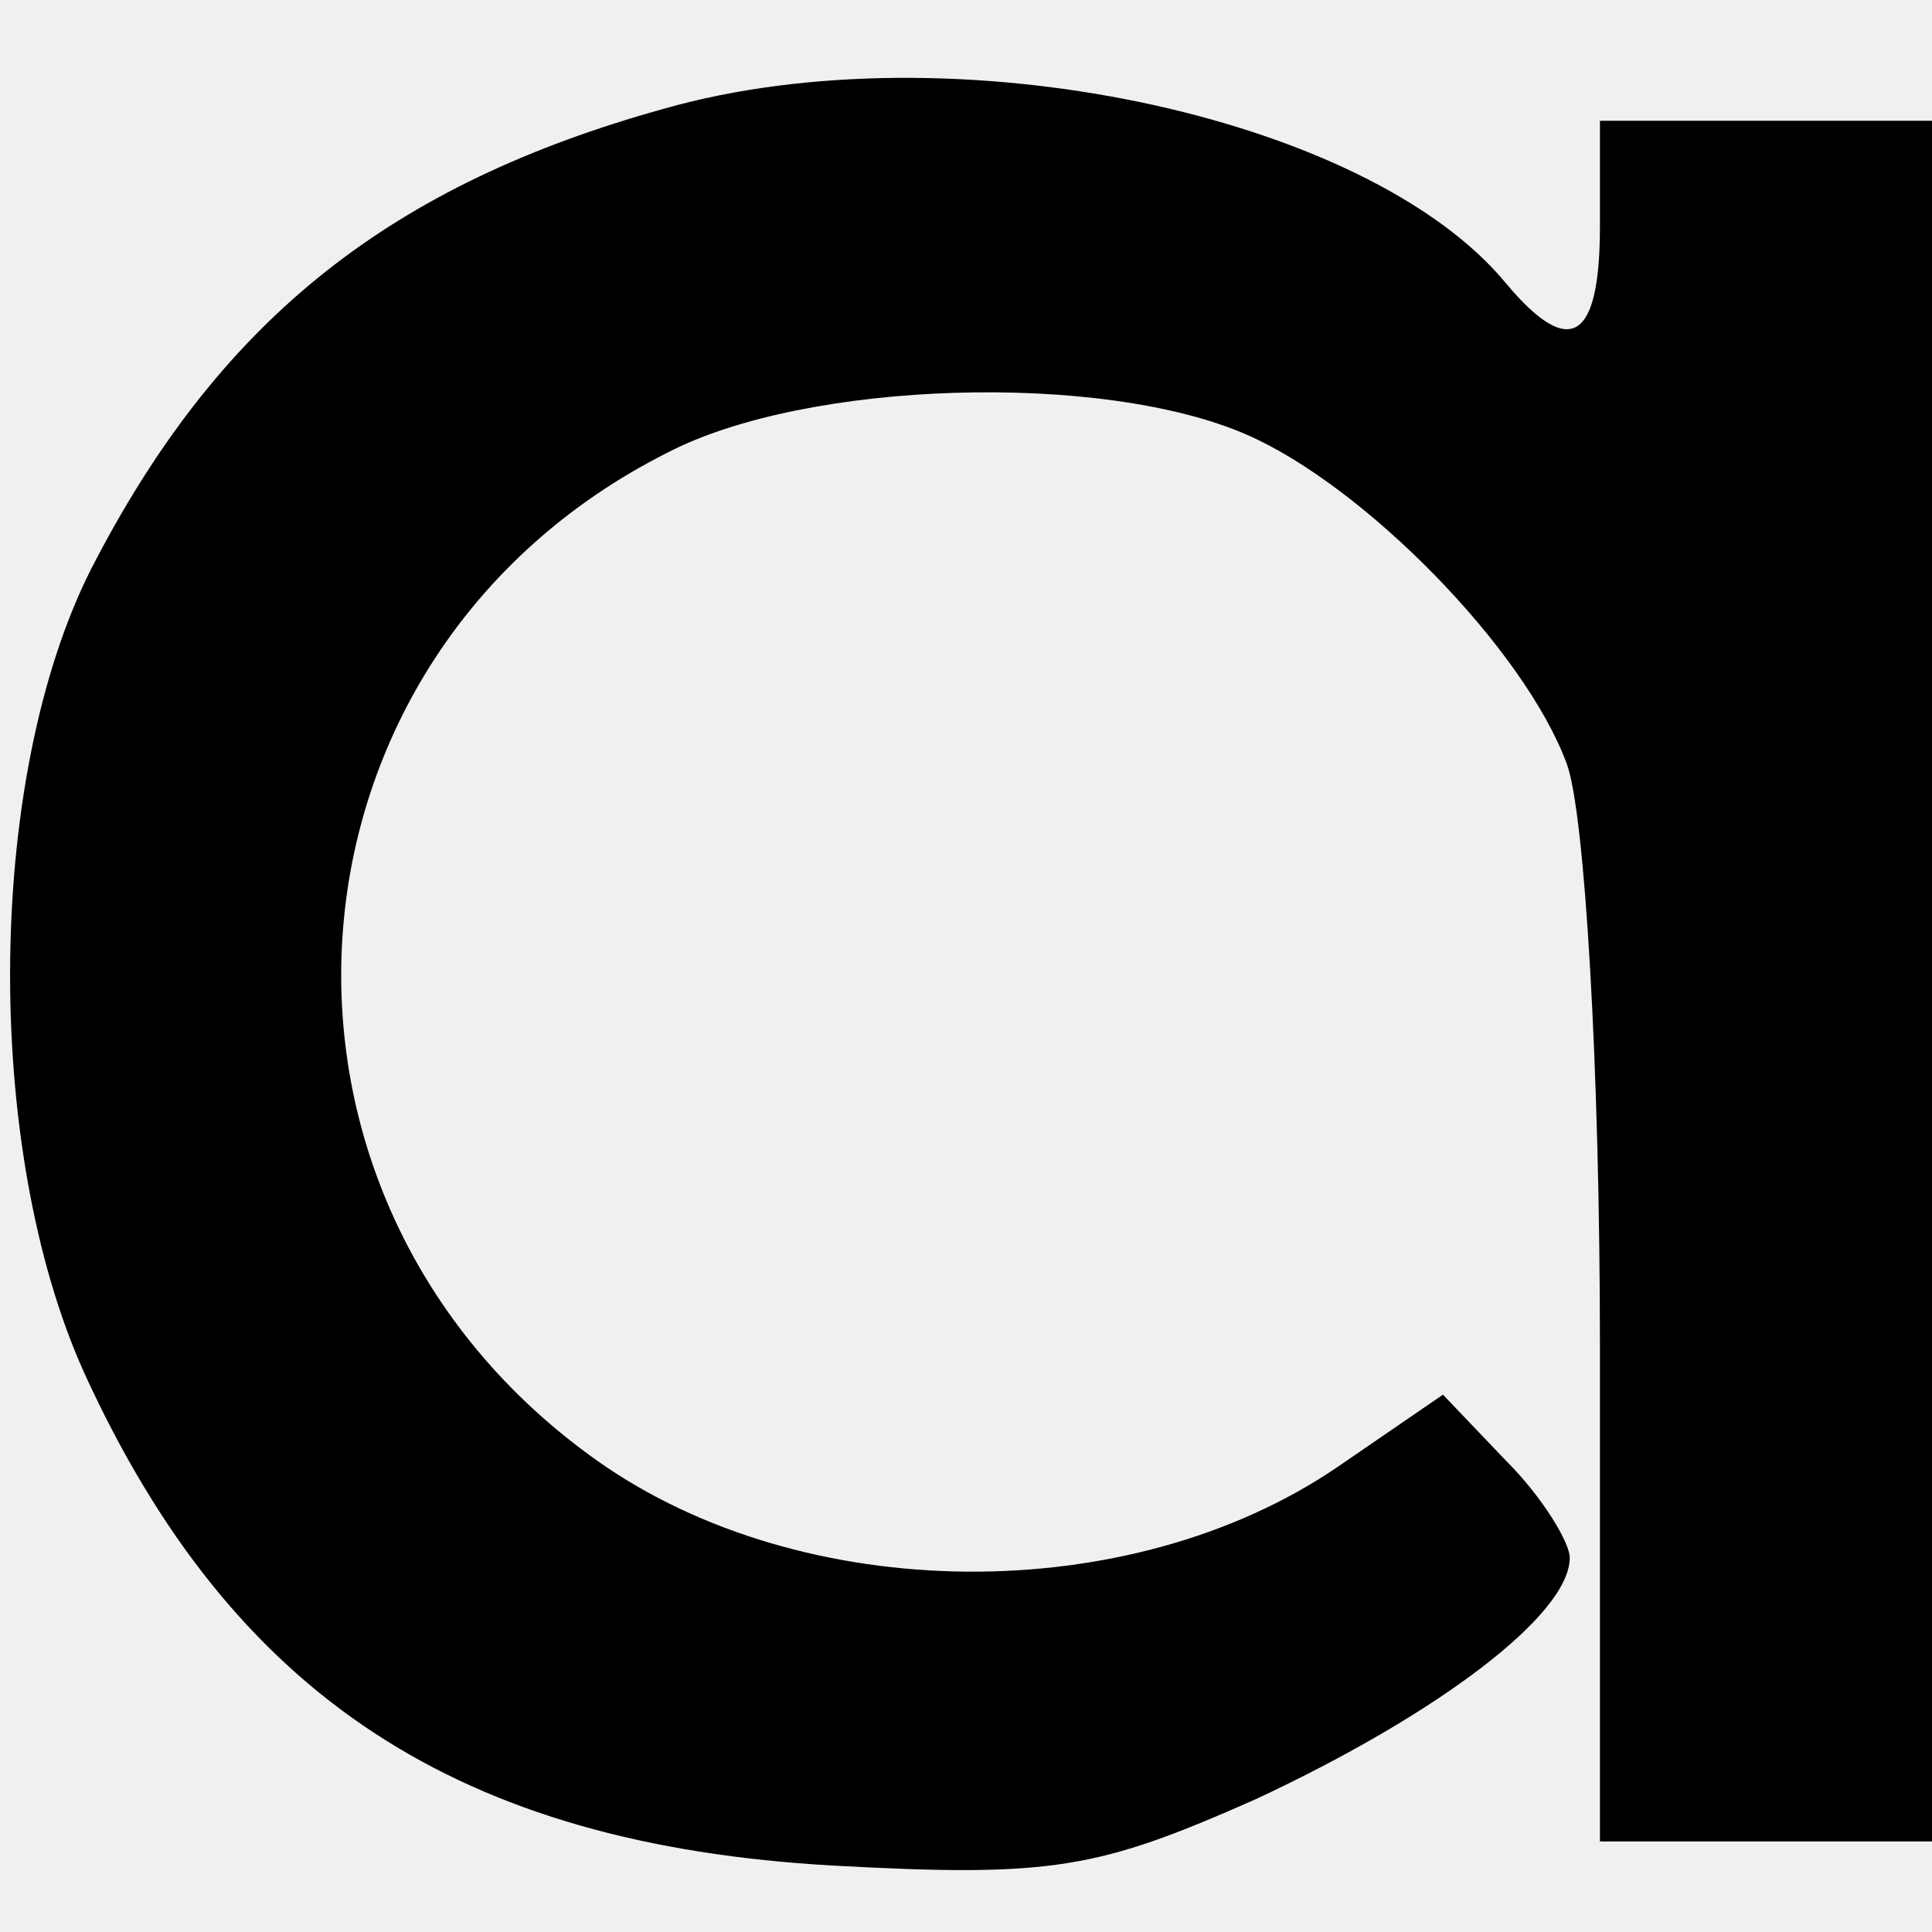
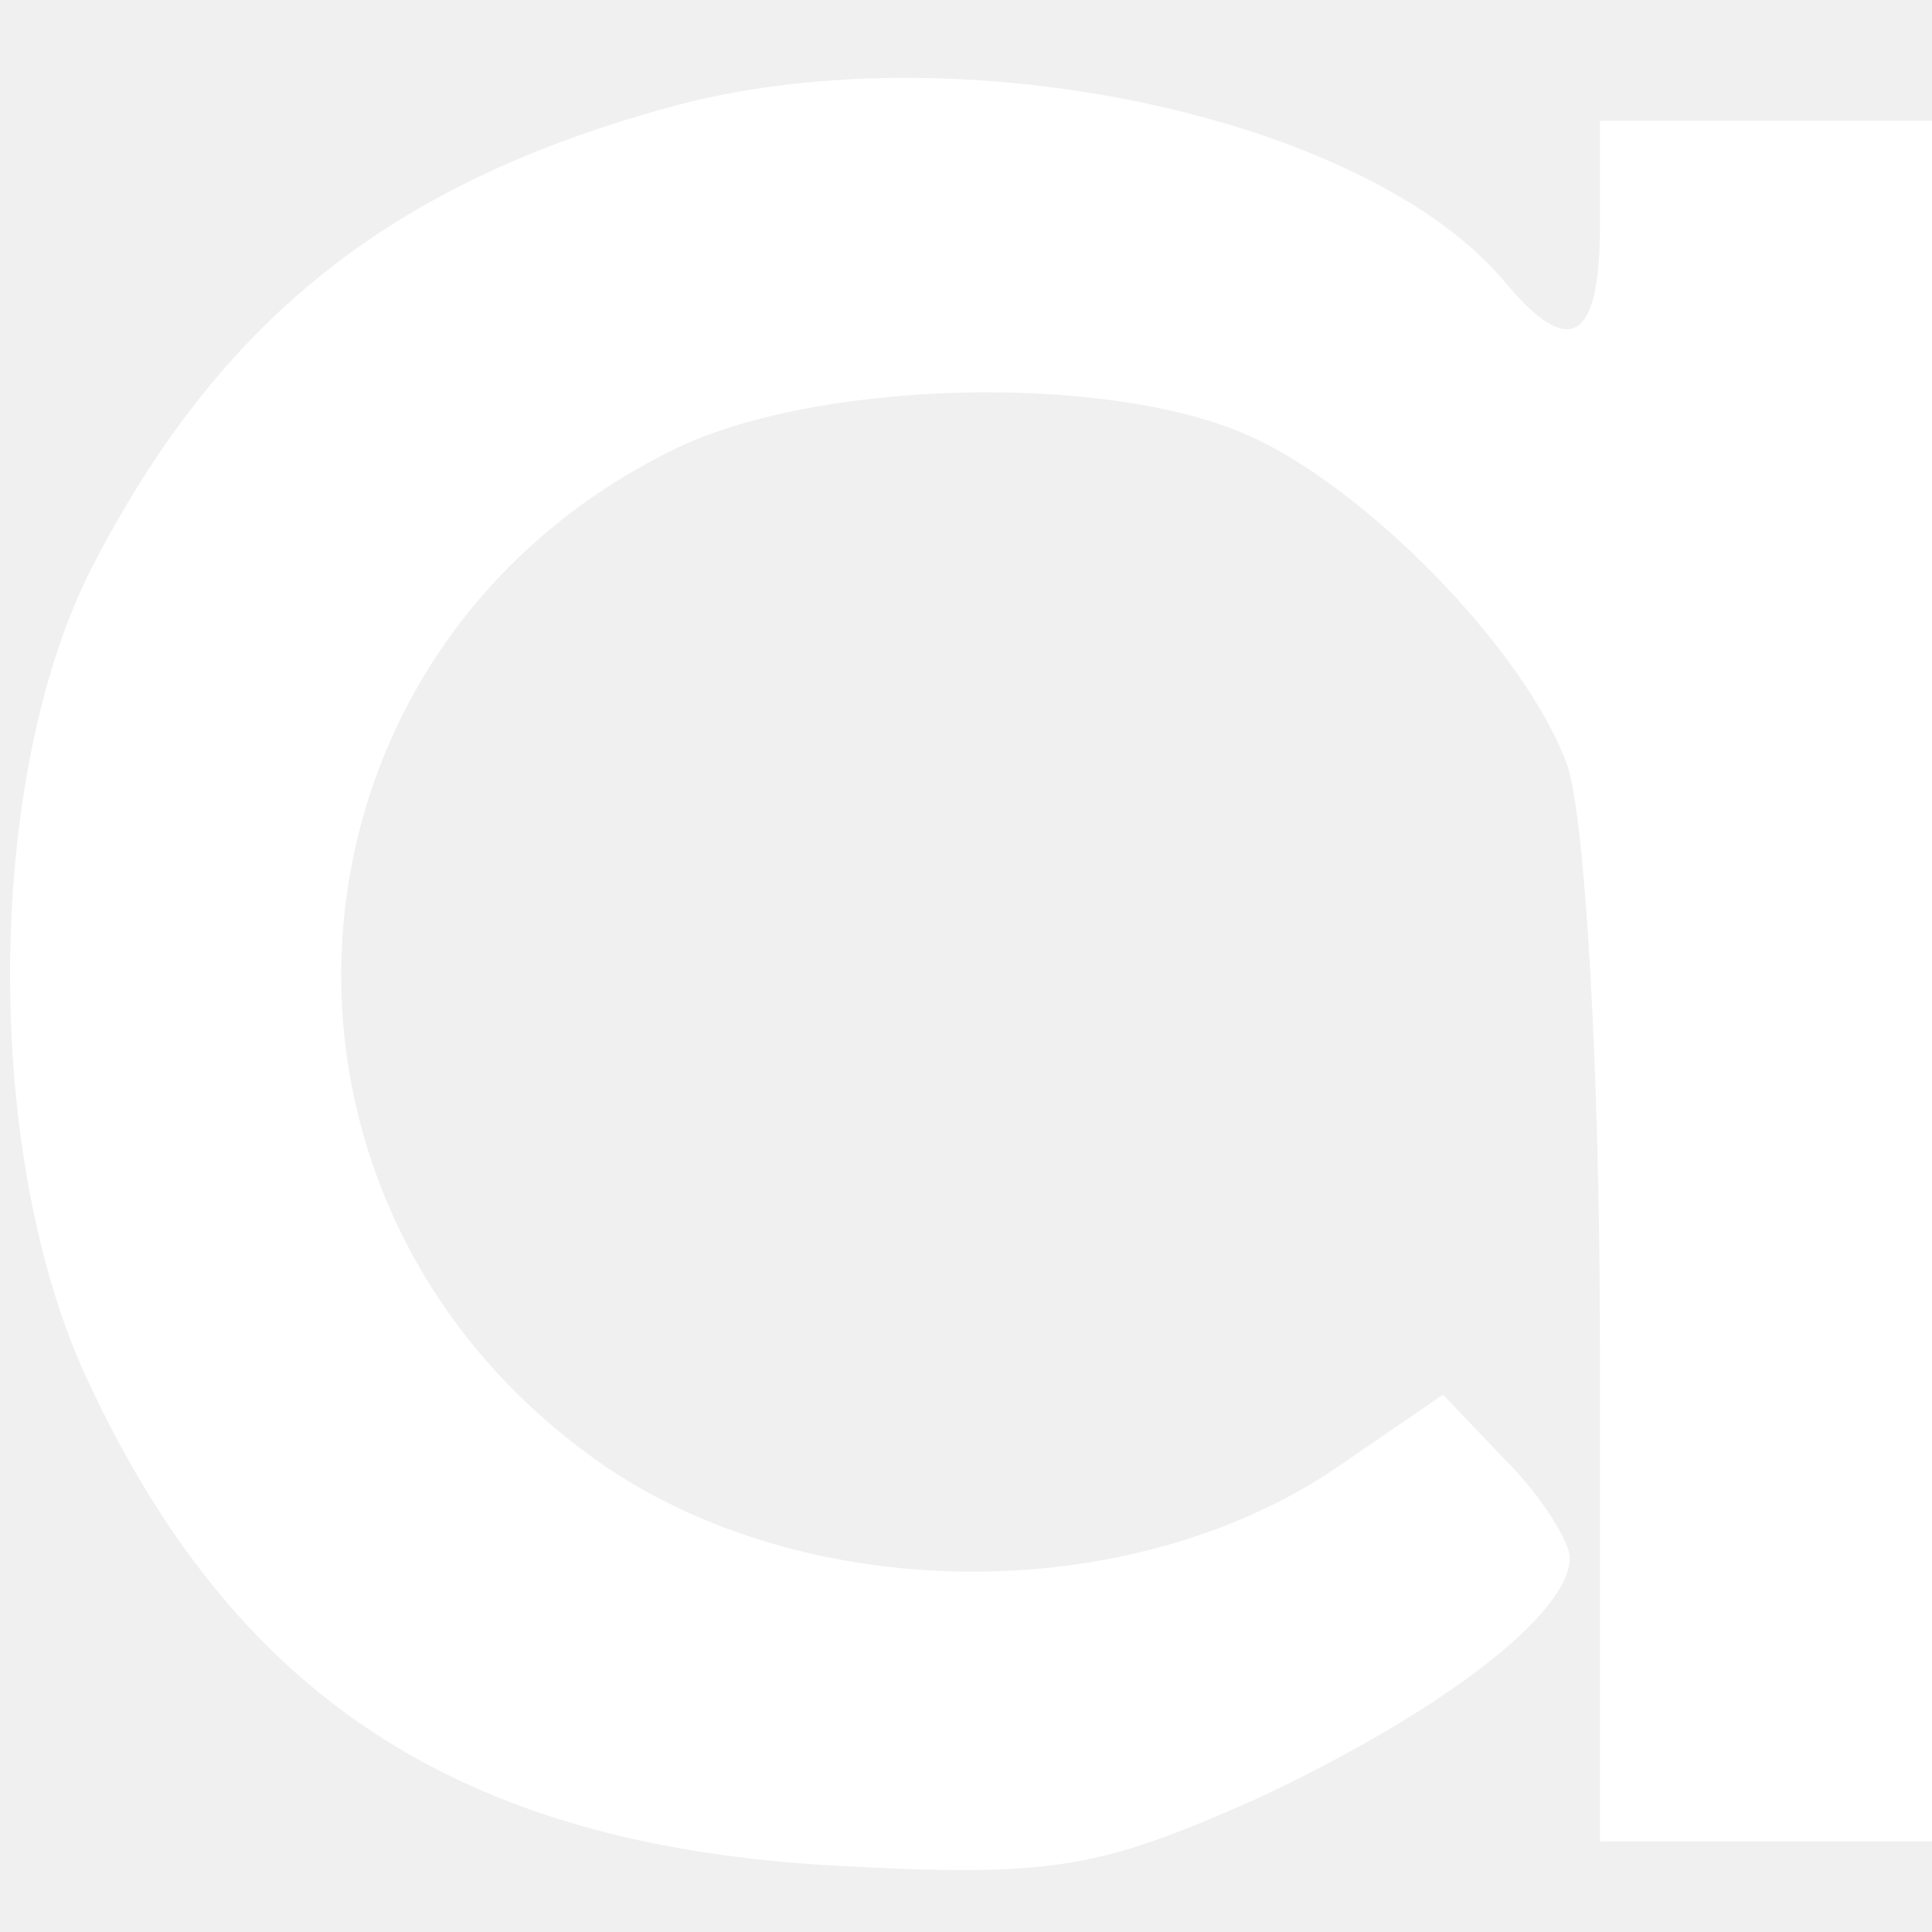
<svg xmlns="http://www.w3.org/2000/svg" id="Calque_1" data-name="Calque 1" version="1.0" width="64pt" height="64pt" viewBox="0 0 64 64" preserveAspectRatio="xMidYMid meet">
-   <g transform="translate(0,64) scale(0.1,-0.1)" fill="#000000" stroke="none">
+   <g transform="translate(0,64) scale(0.1,-0.1)" fill="#ffffff" stroke="none">
    <path d="M220 604 c-90 -25 -146 -69 -188 -149 -37 -69 -38 -195 -4 -270 49 -107 124 -156 248 -163 73 -4 88 -1 140 22 60 28 104 61 104 80 0 5 -9 20 -21 32 l-21 22 -35 -24 c-69 -47 -177 -46 -245 2 -123 87 -110 267 23 334 46 24 144 27 192 6 39 -17 92 -71 106 -109 6 -16 11 -101 11 -193 l0 -164 55 0 55 0 0 285 0 285 -55 0 -55 0 0 -35 c0 -38 -10 -44 -31 -19 -46 56 -184 85 -279 58z" />
  </g>
</svg>
